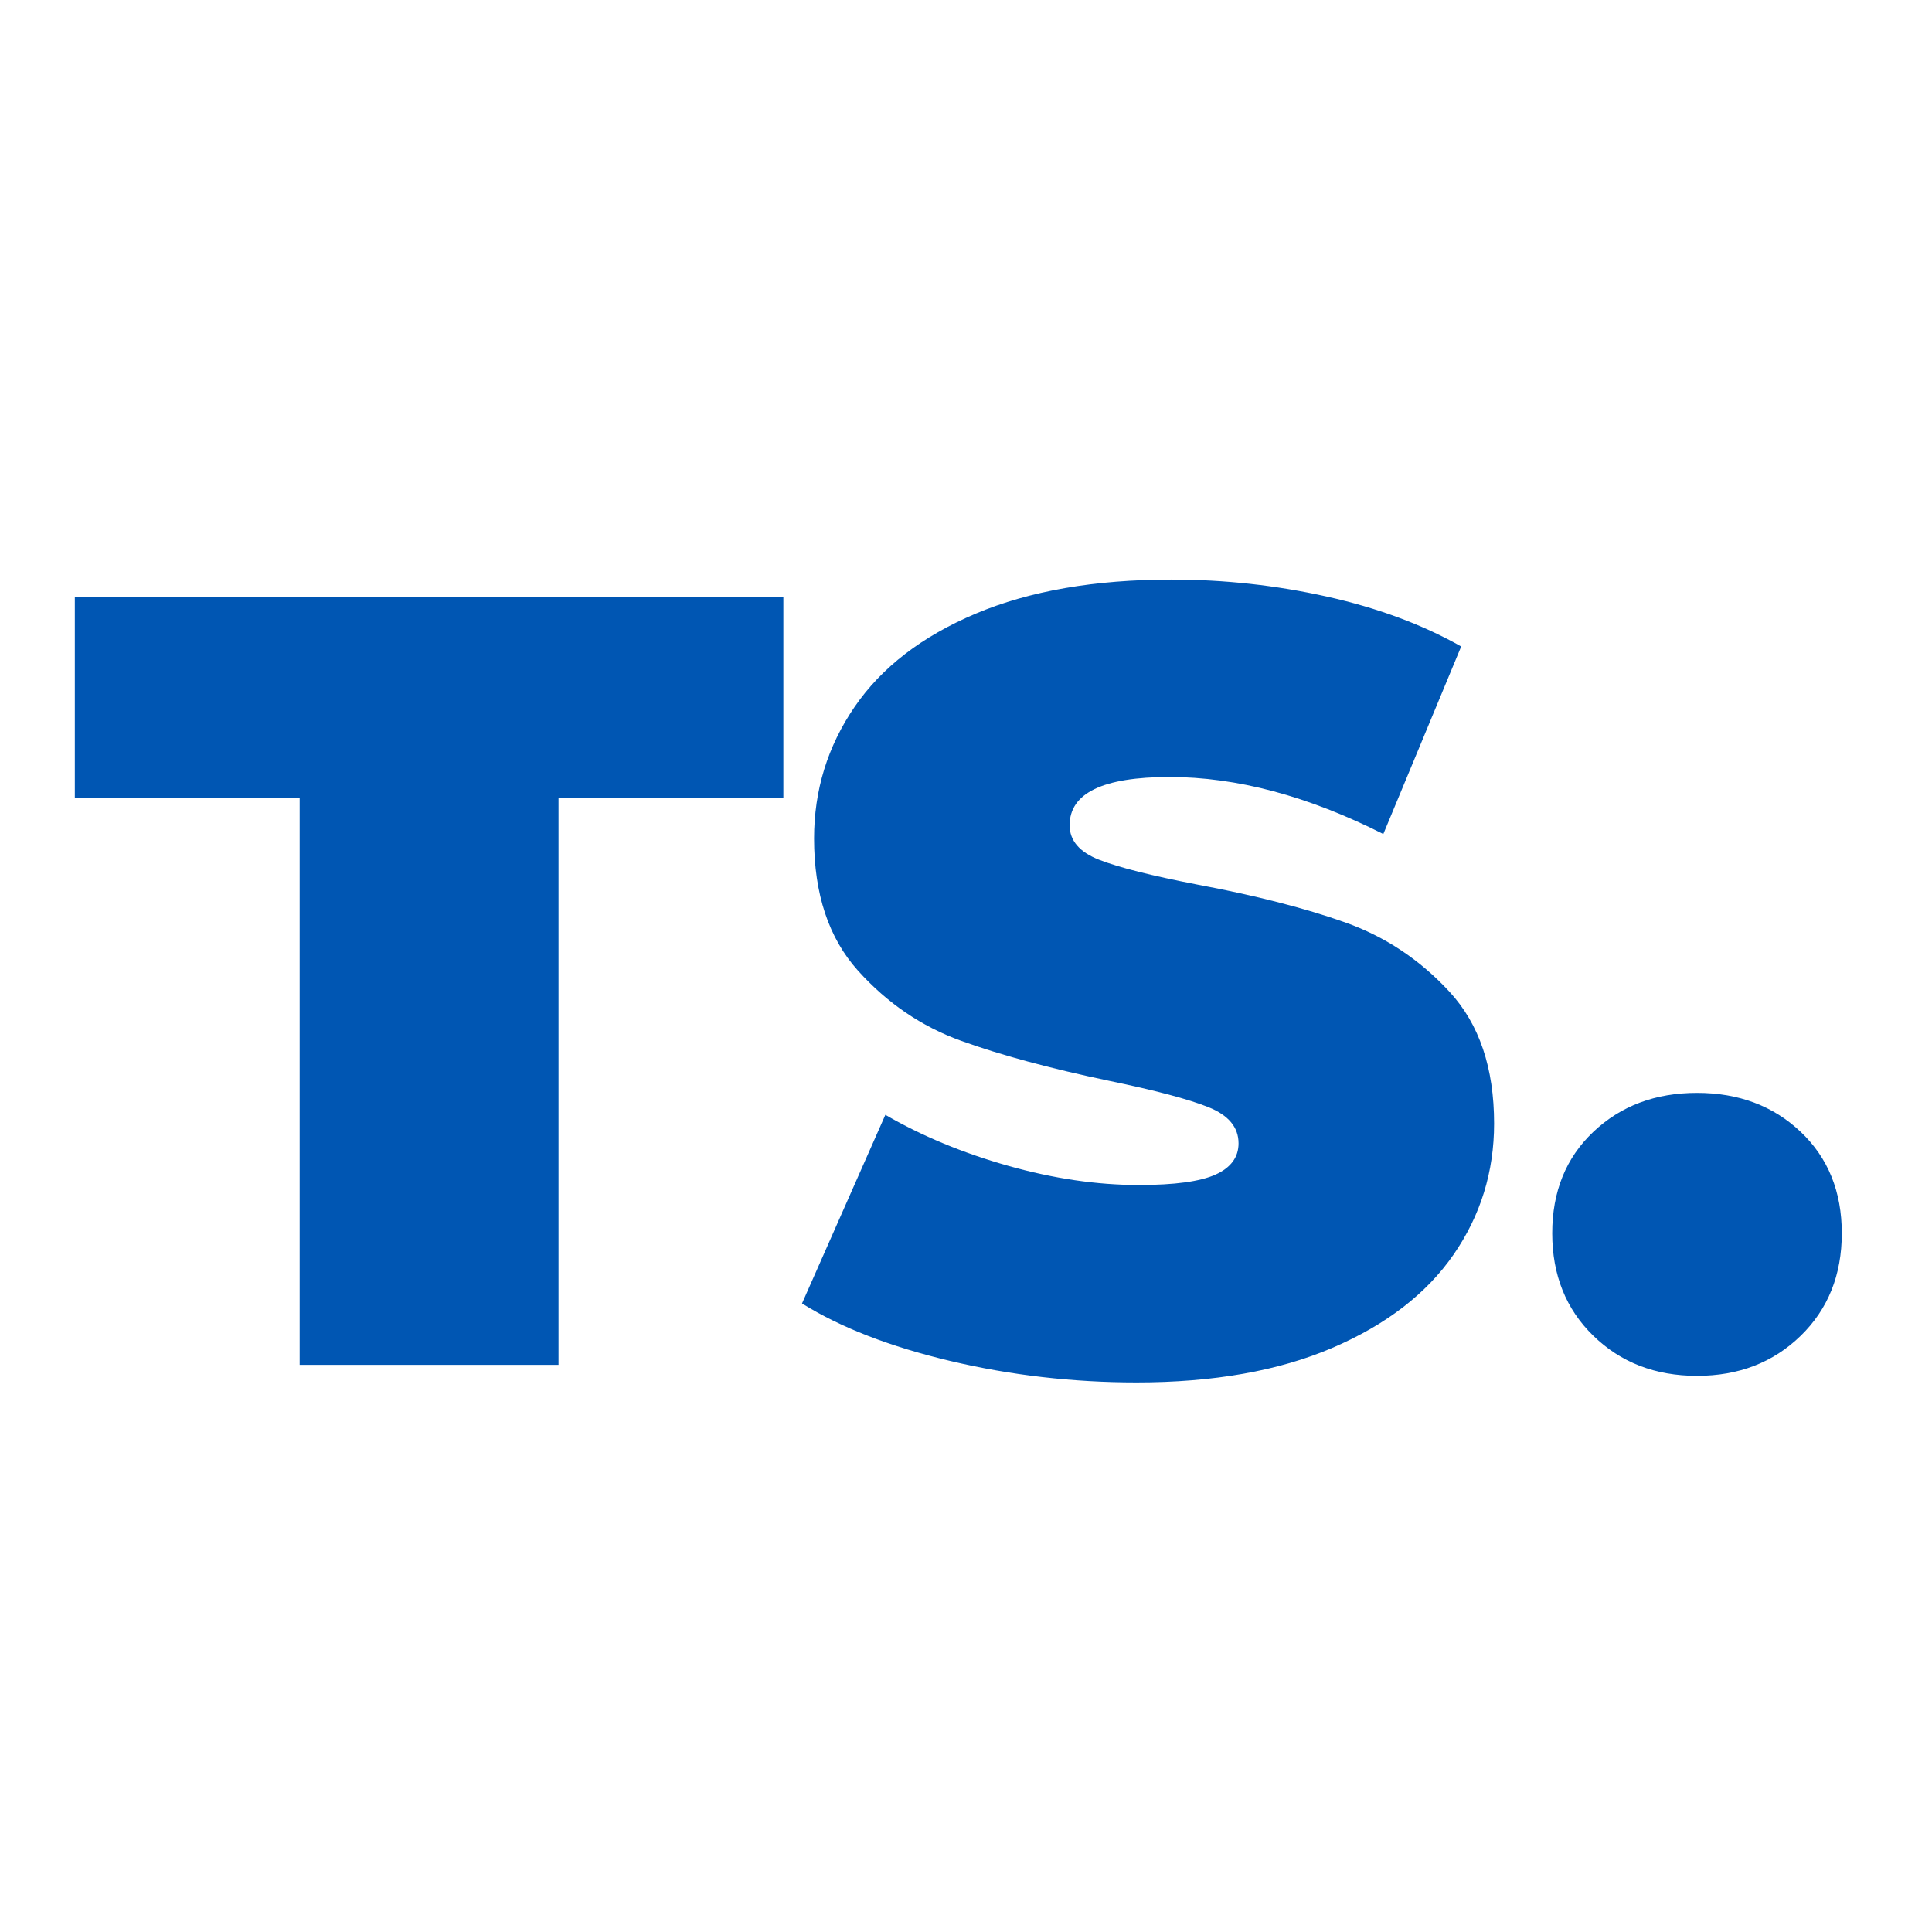
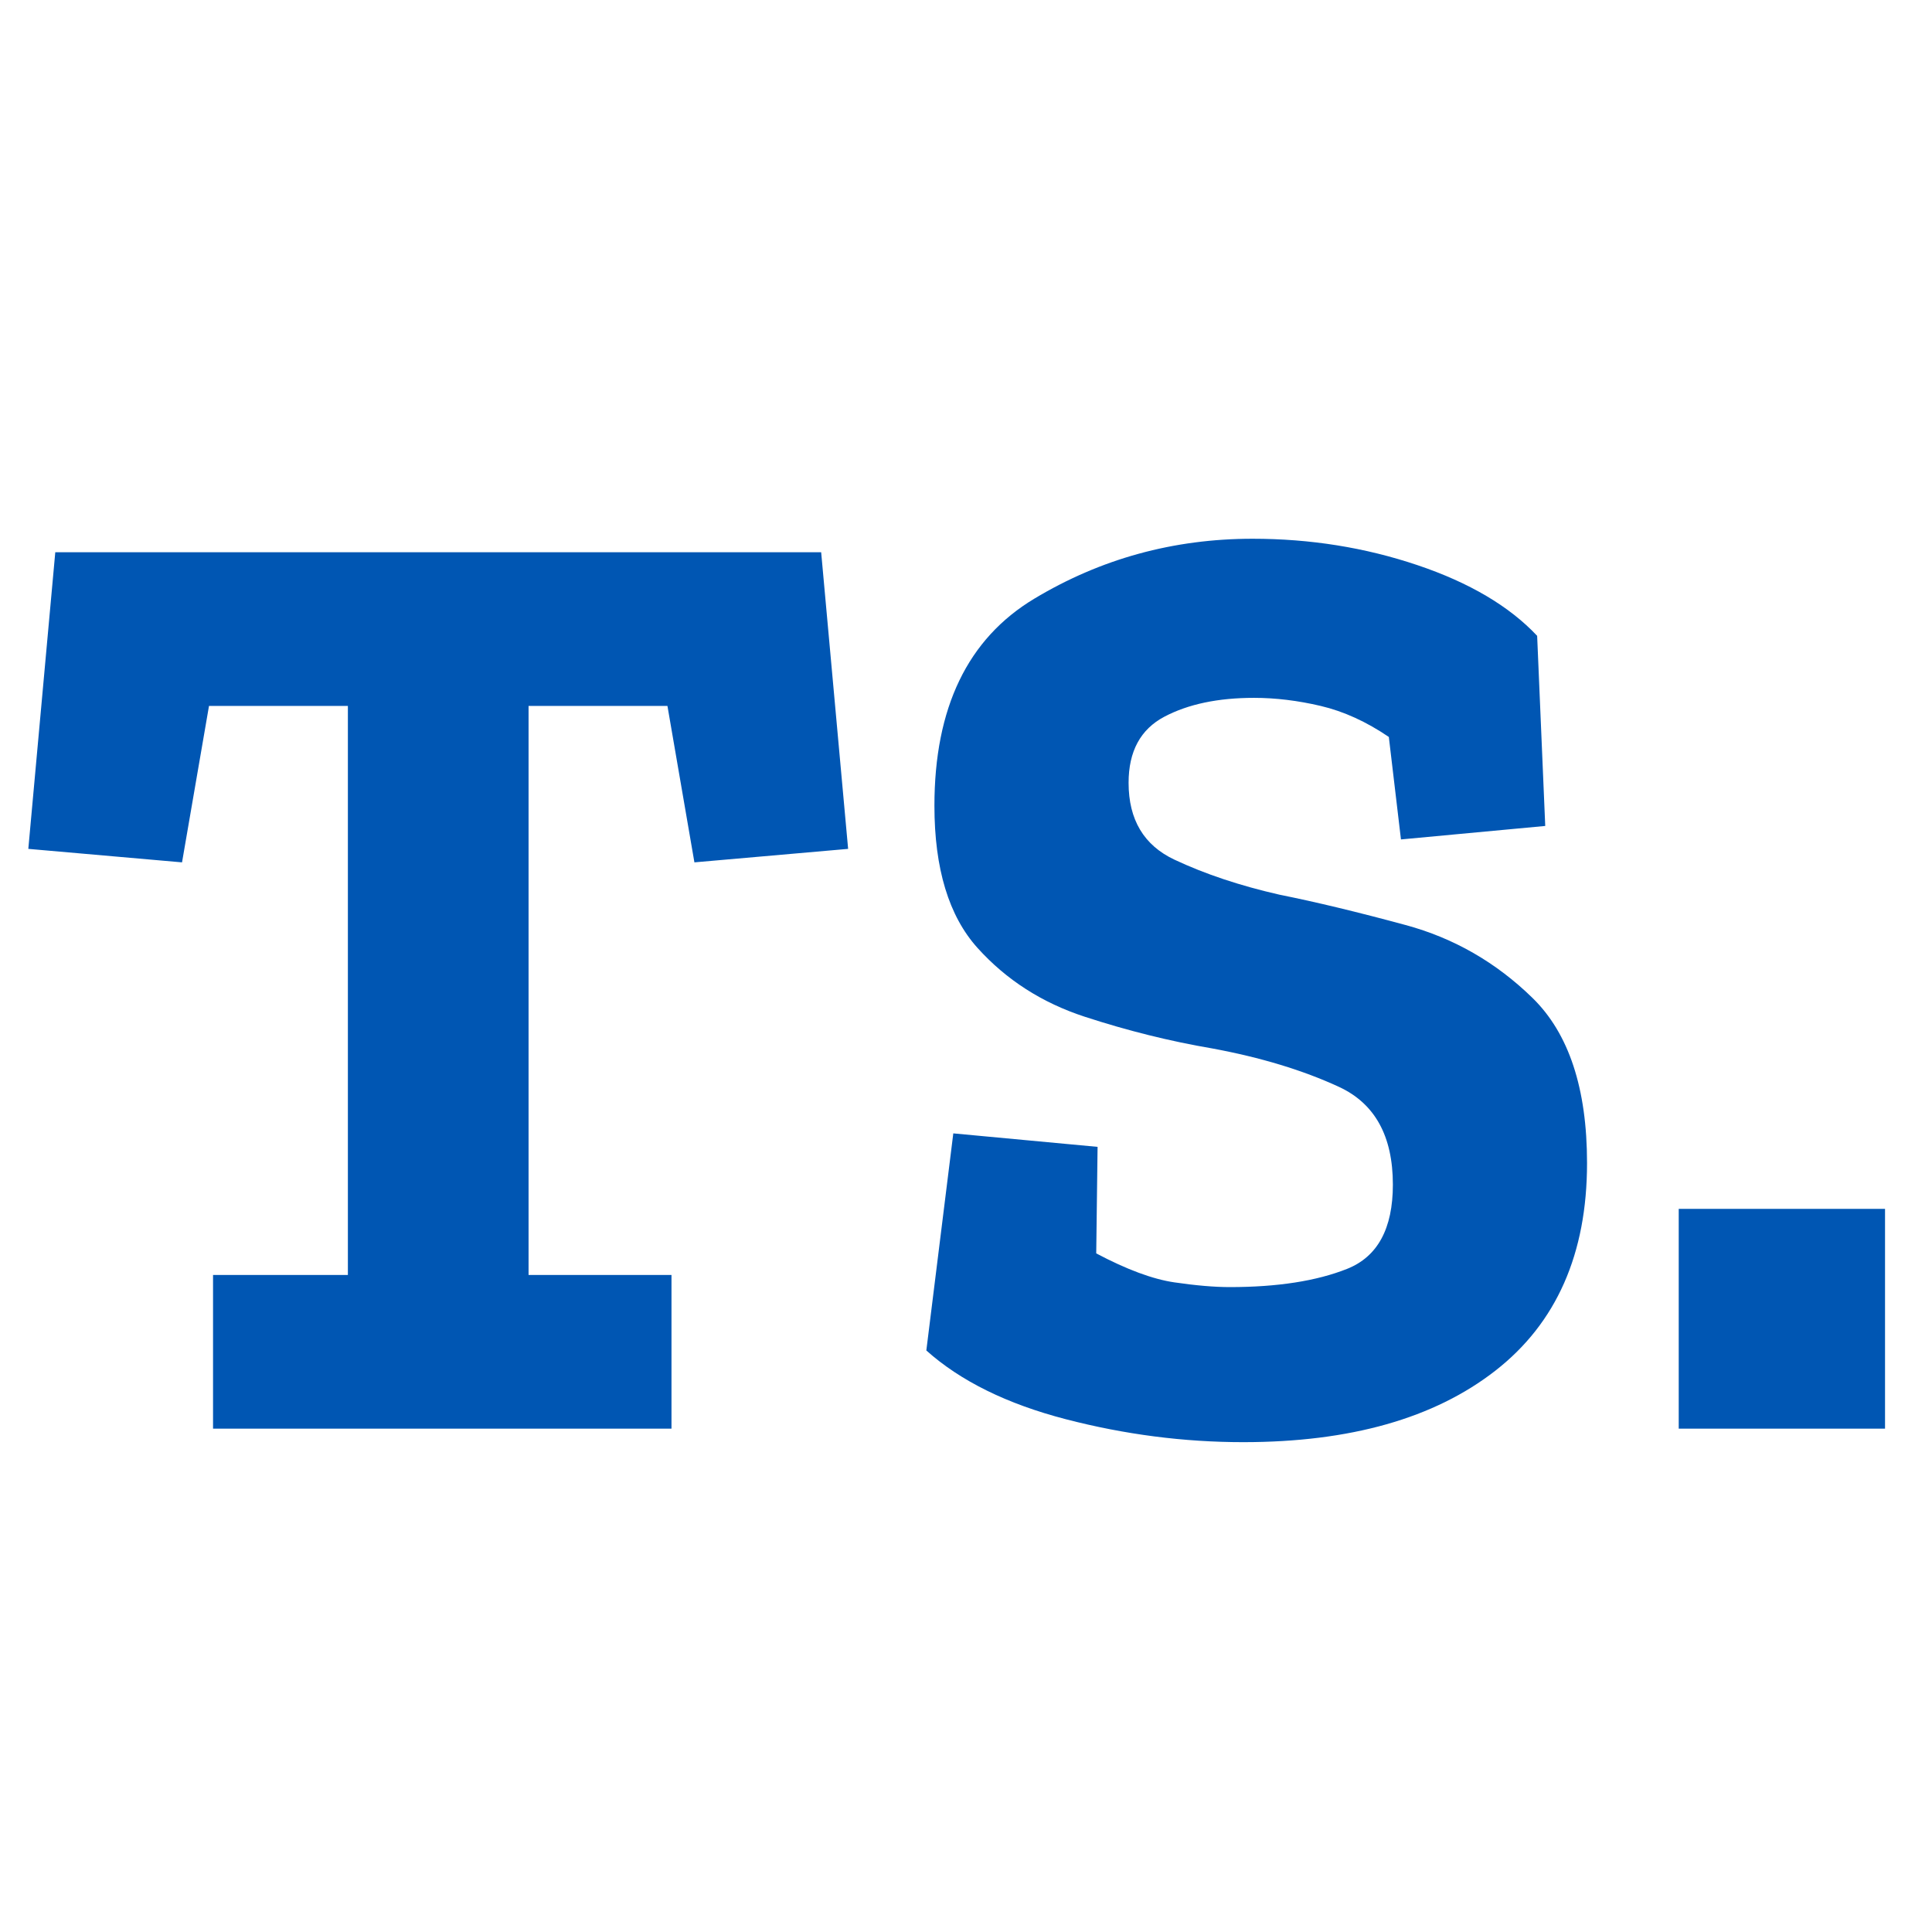
<svg xmlns="http://www.w3.org/2000/svg" style="isolation:isolate" viewBox="0 0 192 192" width="192pt" height="192pt">
  <defs>
-     <clipPath id="_clipPath_pexywcs2uoj4u6lgJq9eG3yLY3njfRVR">
+     <clipPath id="_clipPath_u4GjvRMr7eXseGsnkODfJQaQHupI2JVx">
      <rect width="192" height="192" />
    </clipPath>
  </defs>
-   <g clip-path="url(#_clipPath_pexywcs2uoj4u6lgJq9eG3yLY3njfRVR)">
-     <path d=" M 29.781 135.641 L 29.781 79.288 L 7.436 79.288 L 7.436 59.341 L 77.85 59.341 L 77.85 79.288 L 55.505 79.288 L 55.505 135.641 L 29.781 135.641 L 29.781 135.641 Z  M 112.948 137.385 L 112.948 137.385 Q 103.465 137.385 94.473 135.26 L 94.473 135.26 L 94.473 135.26 Q 85.48 133.134 79.703 129.537 L 79.703 129.537 L 87.987 110.789 L 87.987 110.789 Q 93.437 113.95 100.195 115.858 L 100.195 115.858 L 100.195 115.858 Q 106.953 117.765 113.166 117.765 L 113.166 117.765 L 113.166 117.765 Q 118.507 117.765 120.796 116.73 L 120.796 116.73 L 120.796 116.73 Q 123.085 115.694 123.085 113.623 L 123.085 113.623 L 123.085 113.623 Q 123.085 111.225 120.088 110.026 L 120.088 110.026 L 120.088 110.026 Q 117.09 108.827 110.223 107.41 L 110.223 107.41 L 110.223 107.41 Q 101.394 105.557 95.508 103.432 L 95.508 103.432 L 95.508 103.432 Q 89.622 101.306 85.262 96.456 L 85.262 96.456 L 85.262 96.456 Q 80.902 91.605 80.902 83.321 L 80.902 83.321 L 80.902 83.321 Q 80.902 76.127 84.935 70.241 L 84.935 70.241 L 84.935 70.241 Q 88.968 64.355 96.98 60.976 L 96.98 60.976 L 96.98 60.976 Q 104.991 57.597 116.436 57.597 L 116.436 57.597 L 116.436 57.597 Q 124.284 57.597 131.86 59.287 L 131.86 59.287 L 131.86 59.287 Q 139.435 60.976 145.212 64.246 L 145.212 64.246 L 137.473 82.885 L 137.473 82.885 Q 126.246 77.217 116.218 77.217 L 116.218 77.217 L 116.218 77.217 Q 106.299 77.217 106.299 82.013 L 106.299 82.013 L 106.299 82.013 Q 106.299 84.302 109.242 85.447 L 109.242 85.447 L 109.242 85.447 Q 112.185 86.591 118.943 87.899 L 118.943 87.899 L 118.943 87.899 Q 127.663 89.534 133.658 91.66 L 133.658 91.66 L 133.658 91.66 Q 139.653 93.785 144.068 98.581 L 144.068 98.581 L 144.068 98.581 Q 148.482 103.377 148.482 111.661 L 148.482 111.661 L 148.482 111.661 Q 148.482 118.855 144.449 124.687 L 144.449 124.687 L 144.449 124.687 Q 140.416 130.518 132.404 133.952 L 132.404 133.952 L 132.404 133.952 Q 124.393 137.385 112.948 137.385 L 112.948 137.385 L 112.948 137.385 Z  M 168.647 136.731 L 168.647 136.731 Q 162.434 136.731 158.347 132.753 L 158.347 132.753 L 158.347 132.753 Q 154.259 128.774 154.259 122.561 L 154.259 122.561 L 154.259 122.561 Q 154.259 116.348 158.347 112.479 L 158.347 112.479 L 158.347 112.479 Q 162.434 108.609 168.647 108.609 L 168.647 108.609 L 168.647 108.609 Q 174.86 108.609 178.948 112.479 L 178.948 112.479 L 178.948 112.479 Q 183.035 116.348 183.035 122.561 L 183.035 122.561 L 183.035 122.561 Q 183.035 128.774 178.948 132.753 L 178.948 132.753 L 178.948 132.753 Q 174.86 136.731 168.647 136.731 L 168.647 136.731 L 168.647 136.731 Z " fill="rgb(0,86,179)" />
+   <g clip-path="url(#_clipPath_u4GjvRMr7eXseGsnkODfJQaQHupI2JVx)">
+     <path d=" M 81.606 54.88 L 84.286 84.36 L 69.01 85.7 L 66.33 70.156 L 52.528 70.156 L 52.528 126.704 L 66.732 126.704 L 66.732 141.98 L 21.172 141.98 L 21.172 126.704 L 34.572 126.704 L 34.572 70.156 L 20.77 70.156 L 18.09 85.7 L 2.814 84.36 L 5.494 54.88 L 81.606 54.88 L 81.606 54.88 Z  M 157.718 115.582 L 157.718 115.582 L 157.718 115.582 Q 157.718 129.116 148.606 136.218 L 148.606 136.218 L 148.606 136.218 Q 139.494 143.32 123.548 143.32 L 123.548 143.32 L 123.548 143.32 Q 114.704 143.32 105.927 141.042 L 105.927 141.042 L 105.927 141.042 Q 97.15 138.764 92.058 134.208 L 92.058 134.208 L 94.738 112.634 L 109.076 113.974 L 108.942 124.56 L 108.942 124.56 Q 113.498 126.972 116.714 127.441 L 116.714 127.441 L 116.714 127.441 Q 119.93 127.91 122.208 127.91 L 122.208 127.91 L 122.208 127.91 Q 129.31 127.91 133.866 126.101 L 133.866 126.101 L 133.866 126.101 Q 138.422 124.292 138.422 117.726 L 138.422 117.726 L 138.422 117.726 Q 138.422 110.49 133.062 108.011 L 133.062 108.011 L 133.062 108.011 Q 127.702 105.532 120.466 104.192 L 120.466 104.192 L 120.466 104.192 Q 114.168 103.12 107.803 101.043 L 107.803 101.043 L 107.803 101.043 Q 101.438 98.966 97.15 94.209 L 97.15 94.209 L 97.15 94.209 Q 92.862 89.452 92.862 80.072 L 92.862 80.072 L 92.862 80.072 Q 92.862 65.466 102.778 59.503 L 102.778 59.503 L 102.778 59.503 Q 112.694 53.54 124.486 53.54 L 124.486 53.54 L 124.486 53.54 Q 133.062 53.54 140.834 56.153 L 140.834 56.153 L 140.834 56.153 Q 148.606 58.766 152.76 63.188 L 152.76 63.188 L 153.564 82.082 L 139.226 83.422 L 138.02 73.238 L 138.02 73.238 Q 134.67 70.96 131.253 70.156 L 131.253 70.156 L 131.253 70.156 Q 127.836 69.352 124.62 69.352 L 124.62 69.352 L 124.62 69.352 Q 119.26 69.352 115.709 71.228 L 115.709 71.228 L 115.709 71.228 Q 112.158 73.104 112.158 77.794 L 112.158 77.794 L 112.158 77.794 Q 112.158 83.288 116.714 85.432 L 116.714 85.432 L 116.714 85.432 Q 121.27 87.576 127.166 88.916 L 127.166 88.916 L 127.166 88.916 Q 132.526 89.988 139.695 91.931 L 139.695 91.931 L 139.695 91.931 Q 146.864 93.874 152.291 99.167 L 152.291 99.167 L 152.291 99.167 Q 157.718 104.46 157.718 115.582 Z  M 187.332 141.98 L 166.83 141.98 L 166.83 120.138 L 187.332 120.138 L 187.332 141.98 L 187.332 141.98 Z " fill="rgb(0,86,179)" />
  </g>
</svg>
